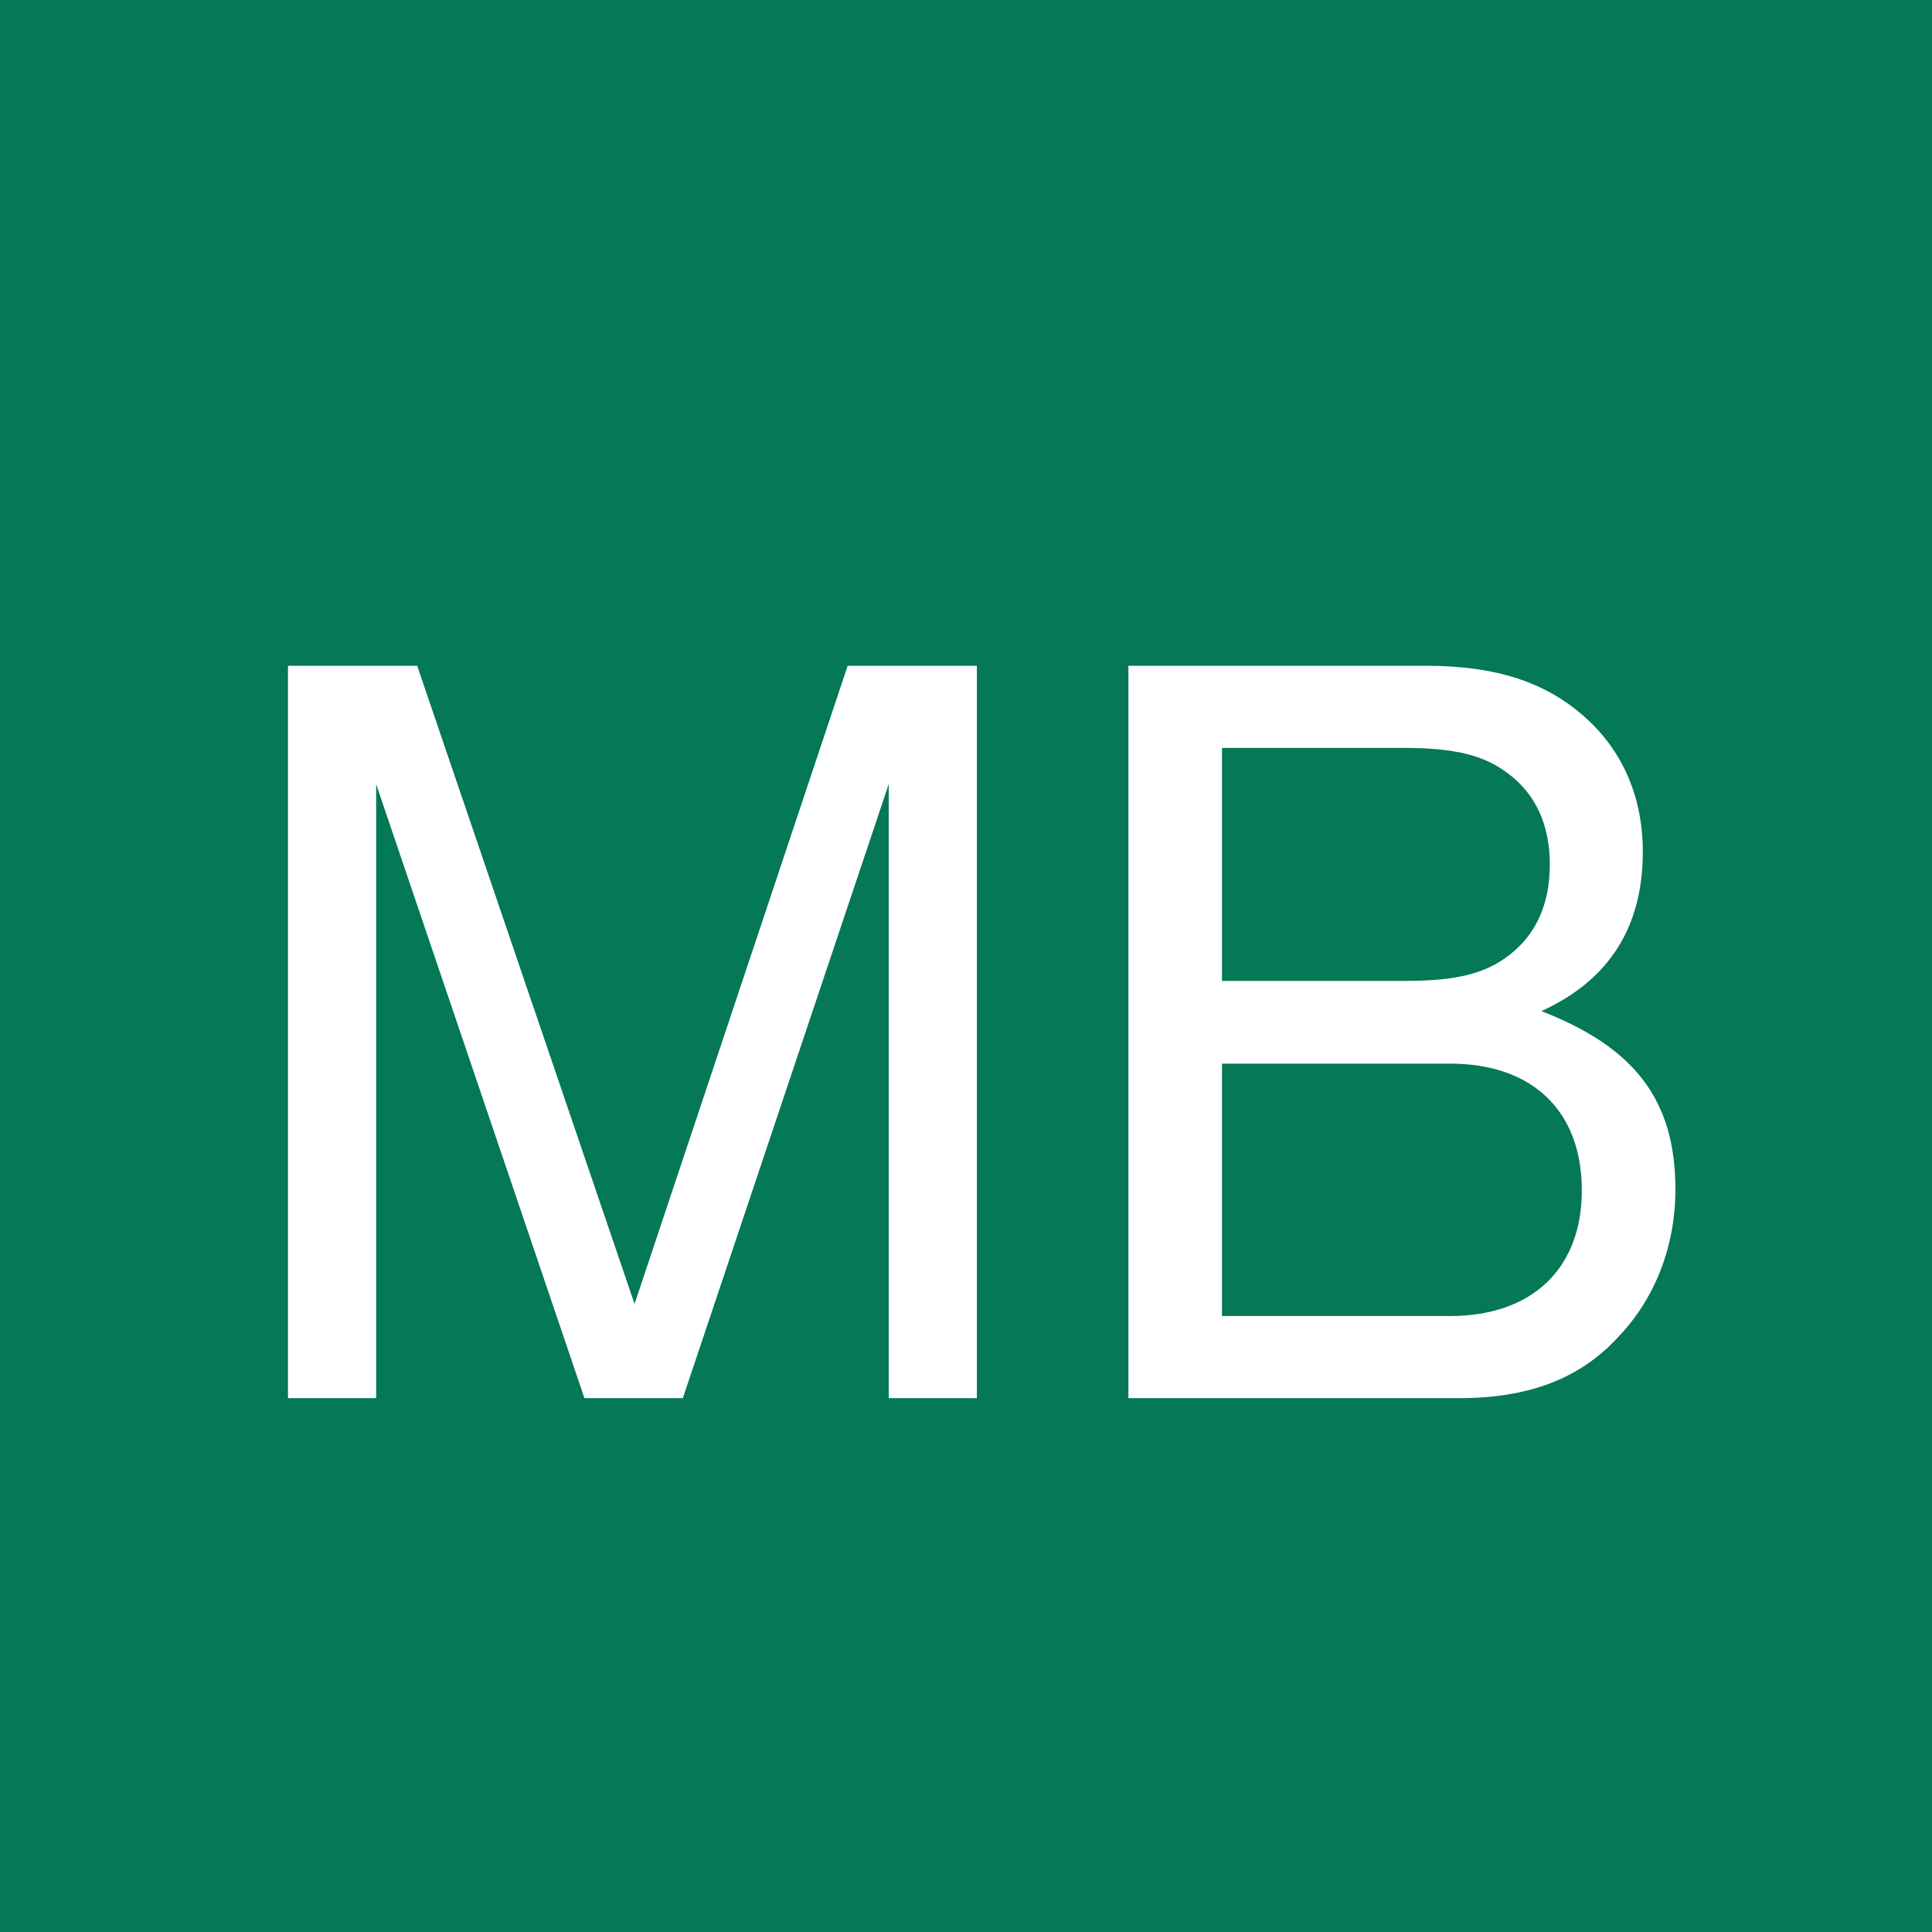
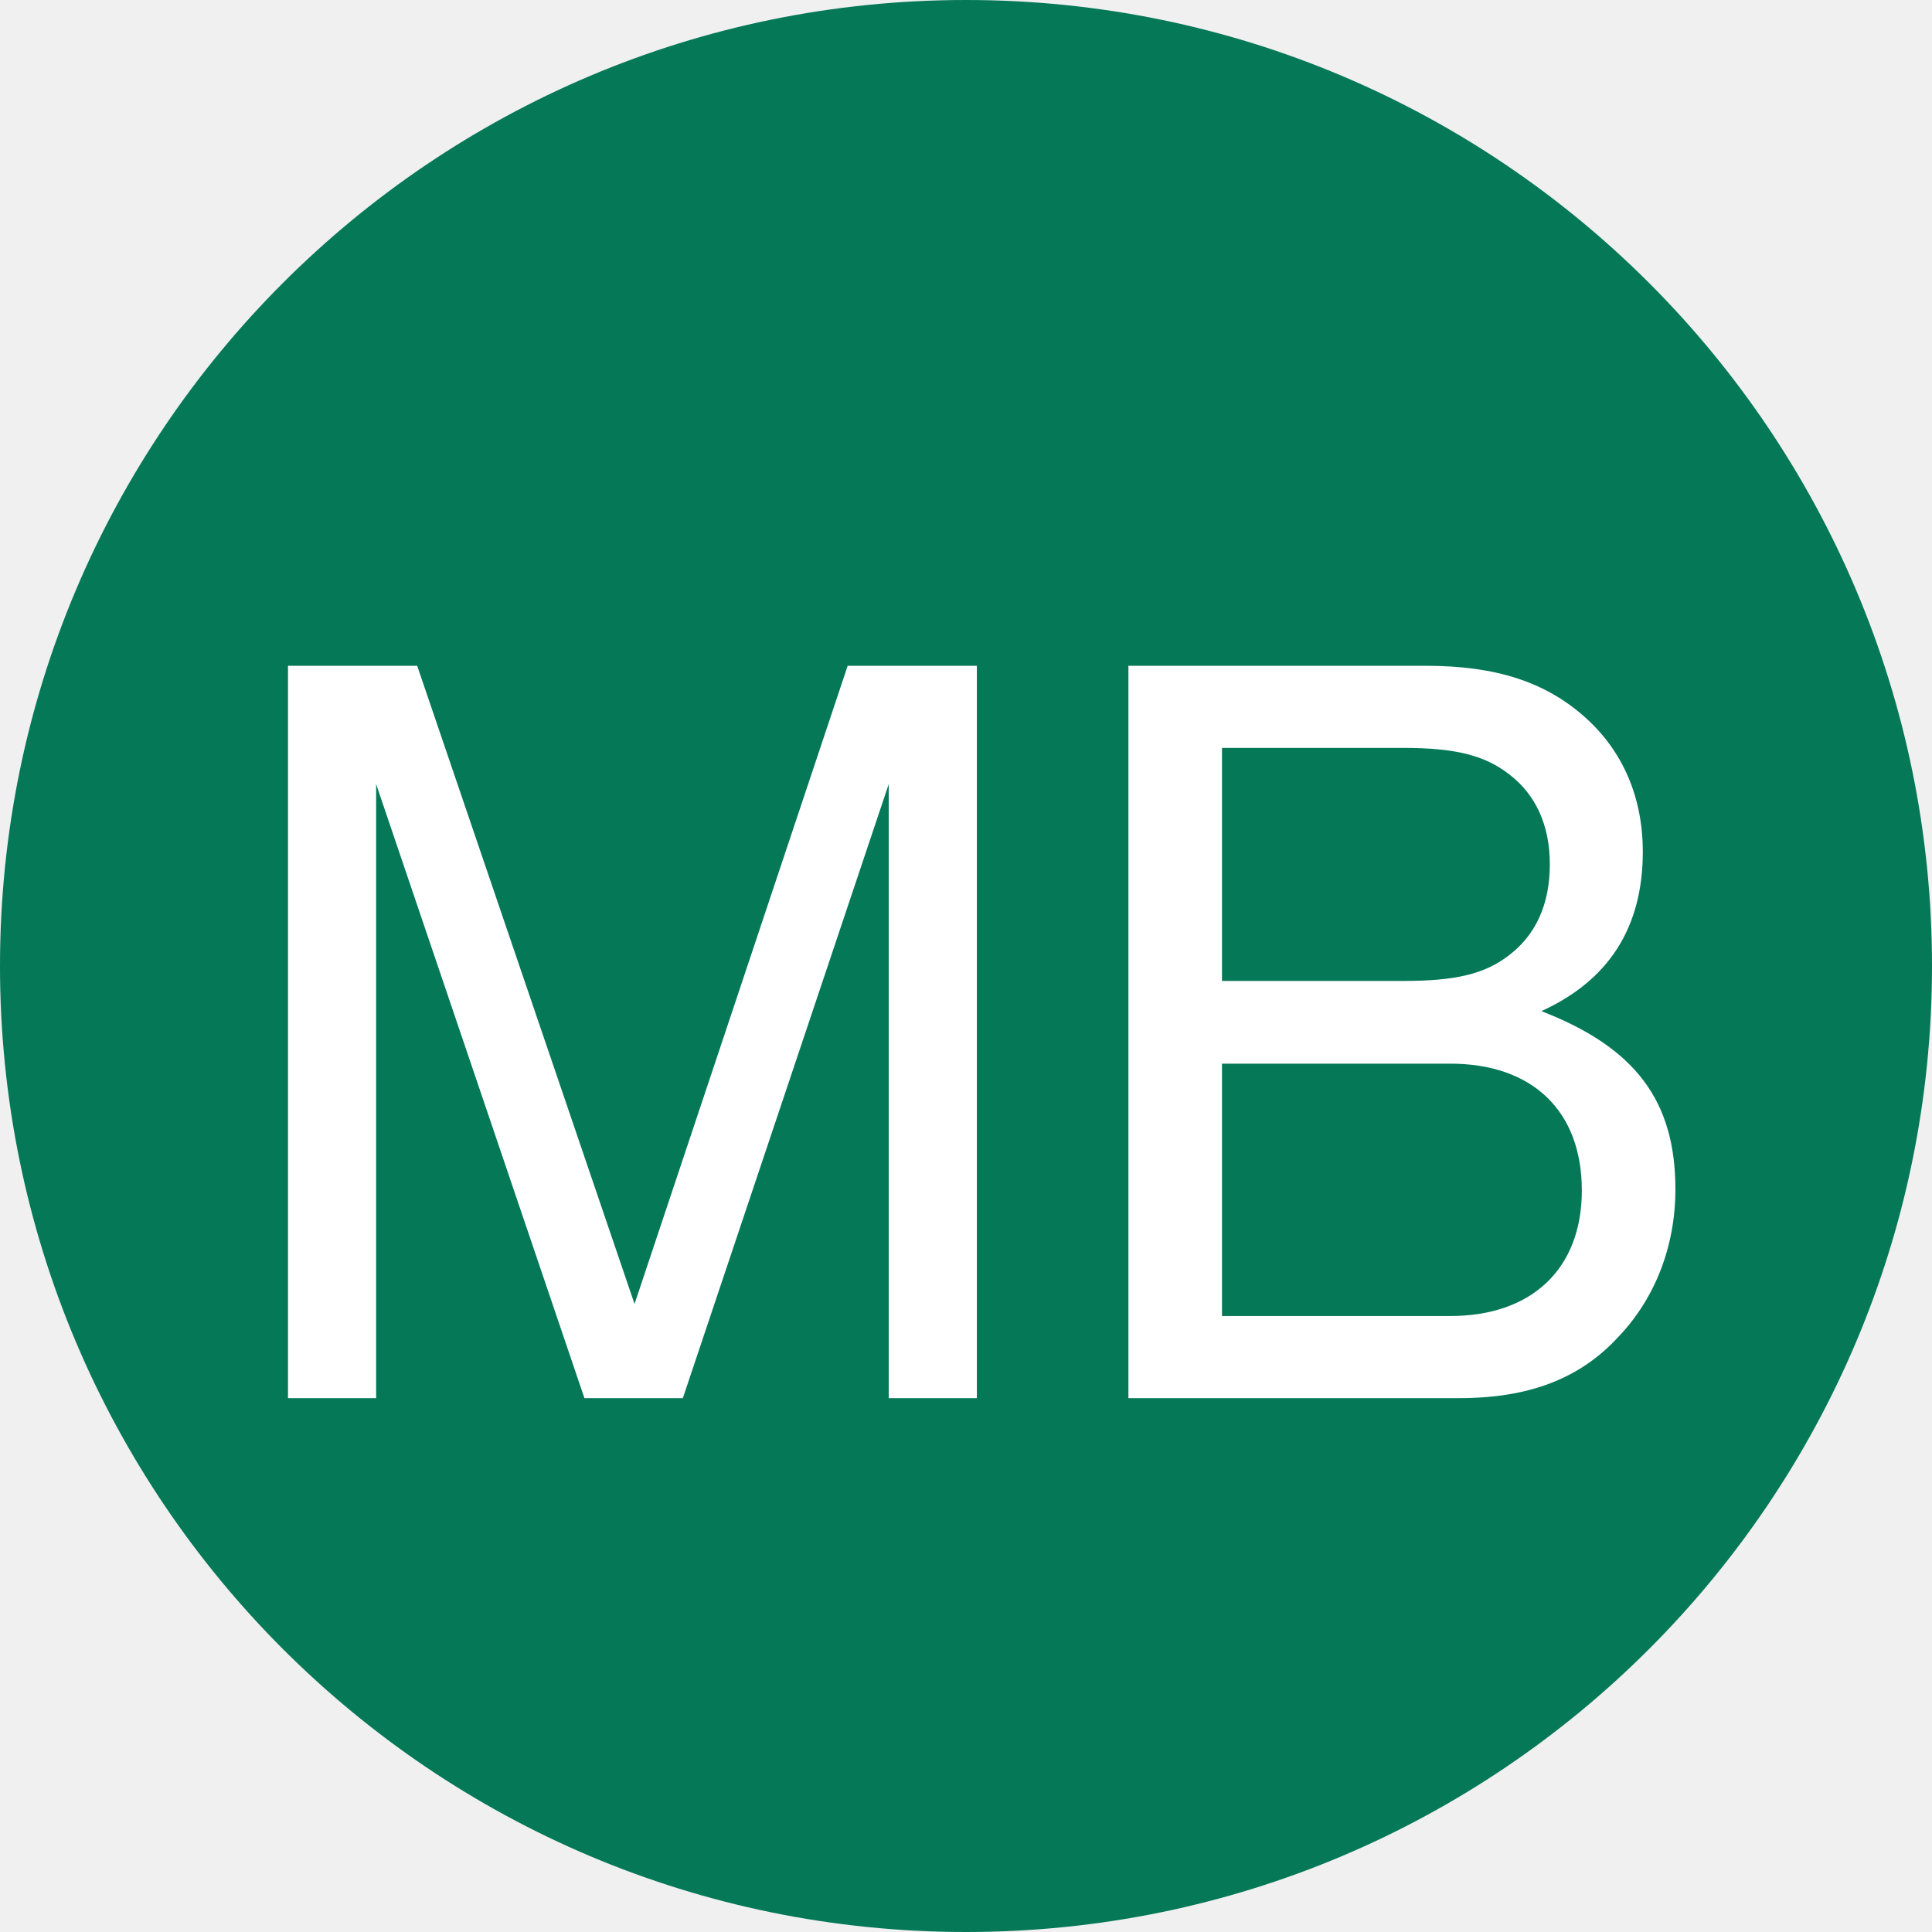
<svg xmlns="http://www.w3.org/2000/svg" version="1.1" width="50" height="50" viewBox="0 0 50 50">
-   <rect width="100%" height="100%" fill="#047857" />
+   <circle fill="#047857" r="50%" cx="25" cy="25" />
  <text fill="#fff" font-family="Helvetica,Arial,sans-serif" font-size="26" font-weight="500" x="50%" y="55%" dominant-baseline="middle" text-anchor="middle">
    MB
  </text>
</svg>
